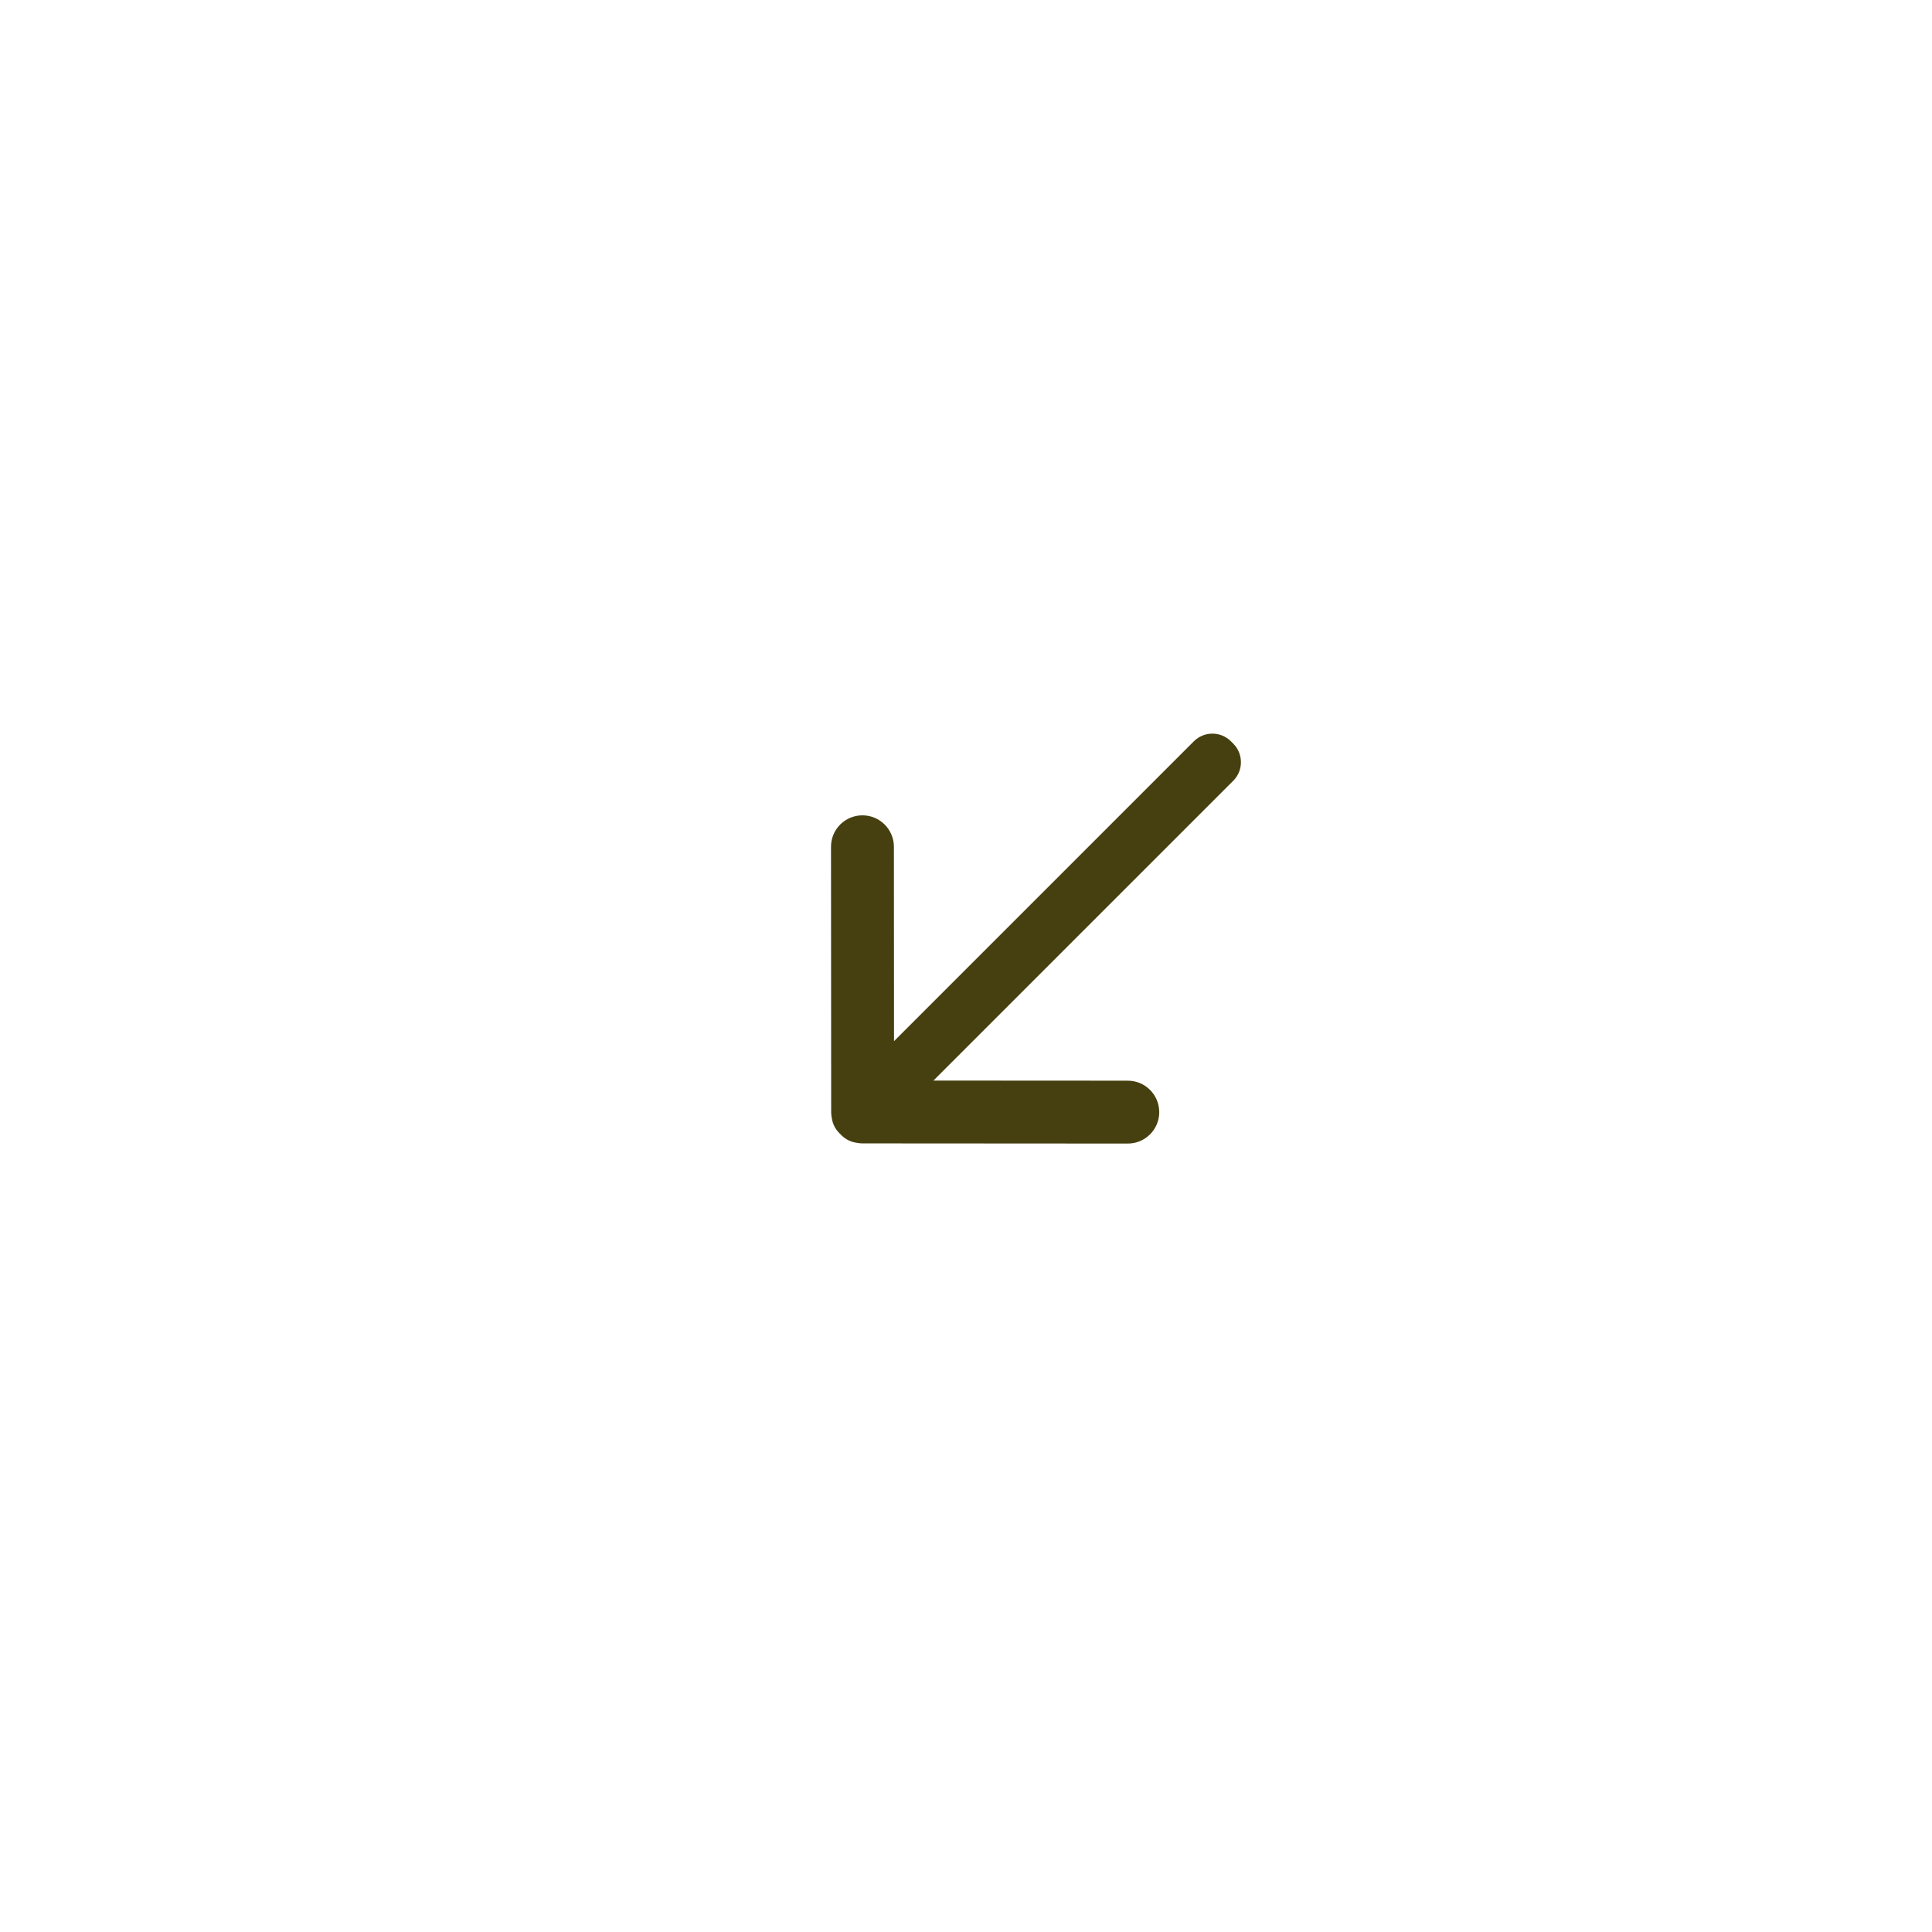
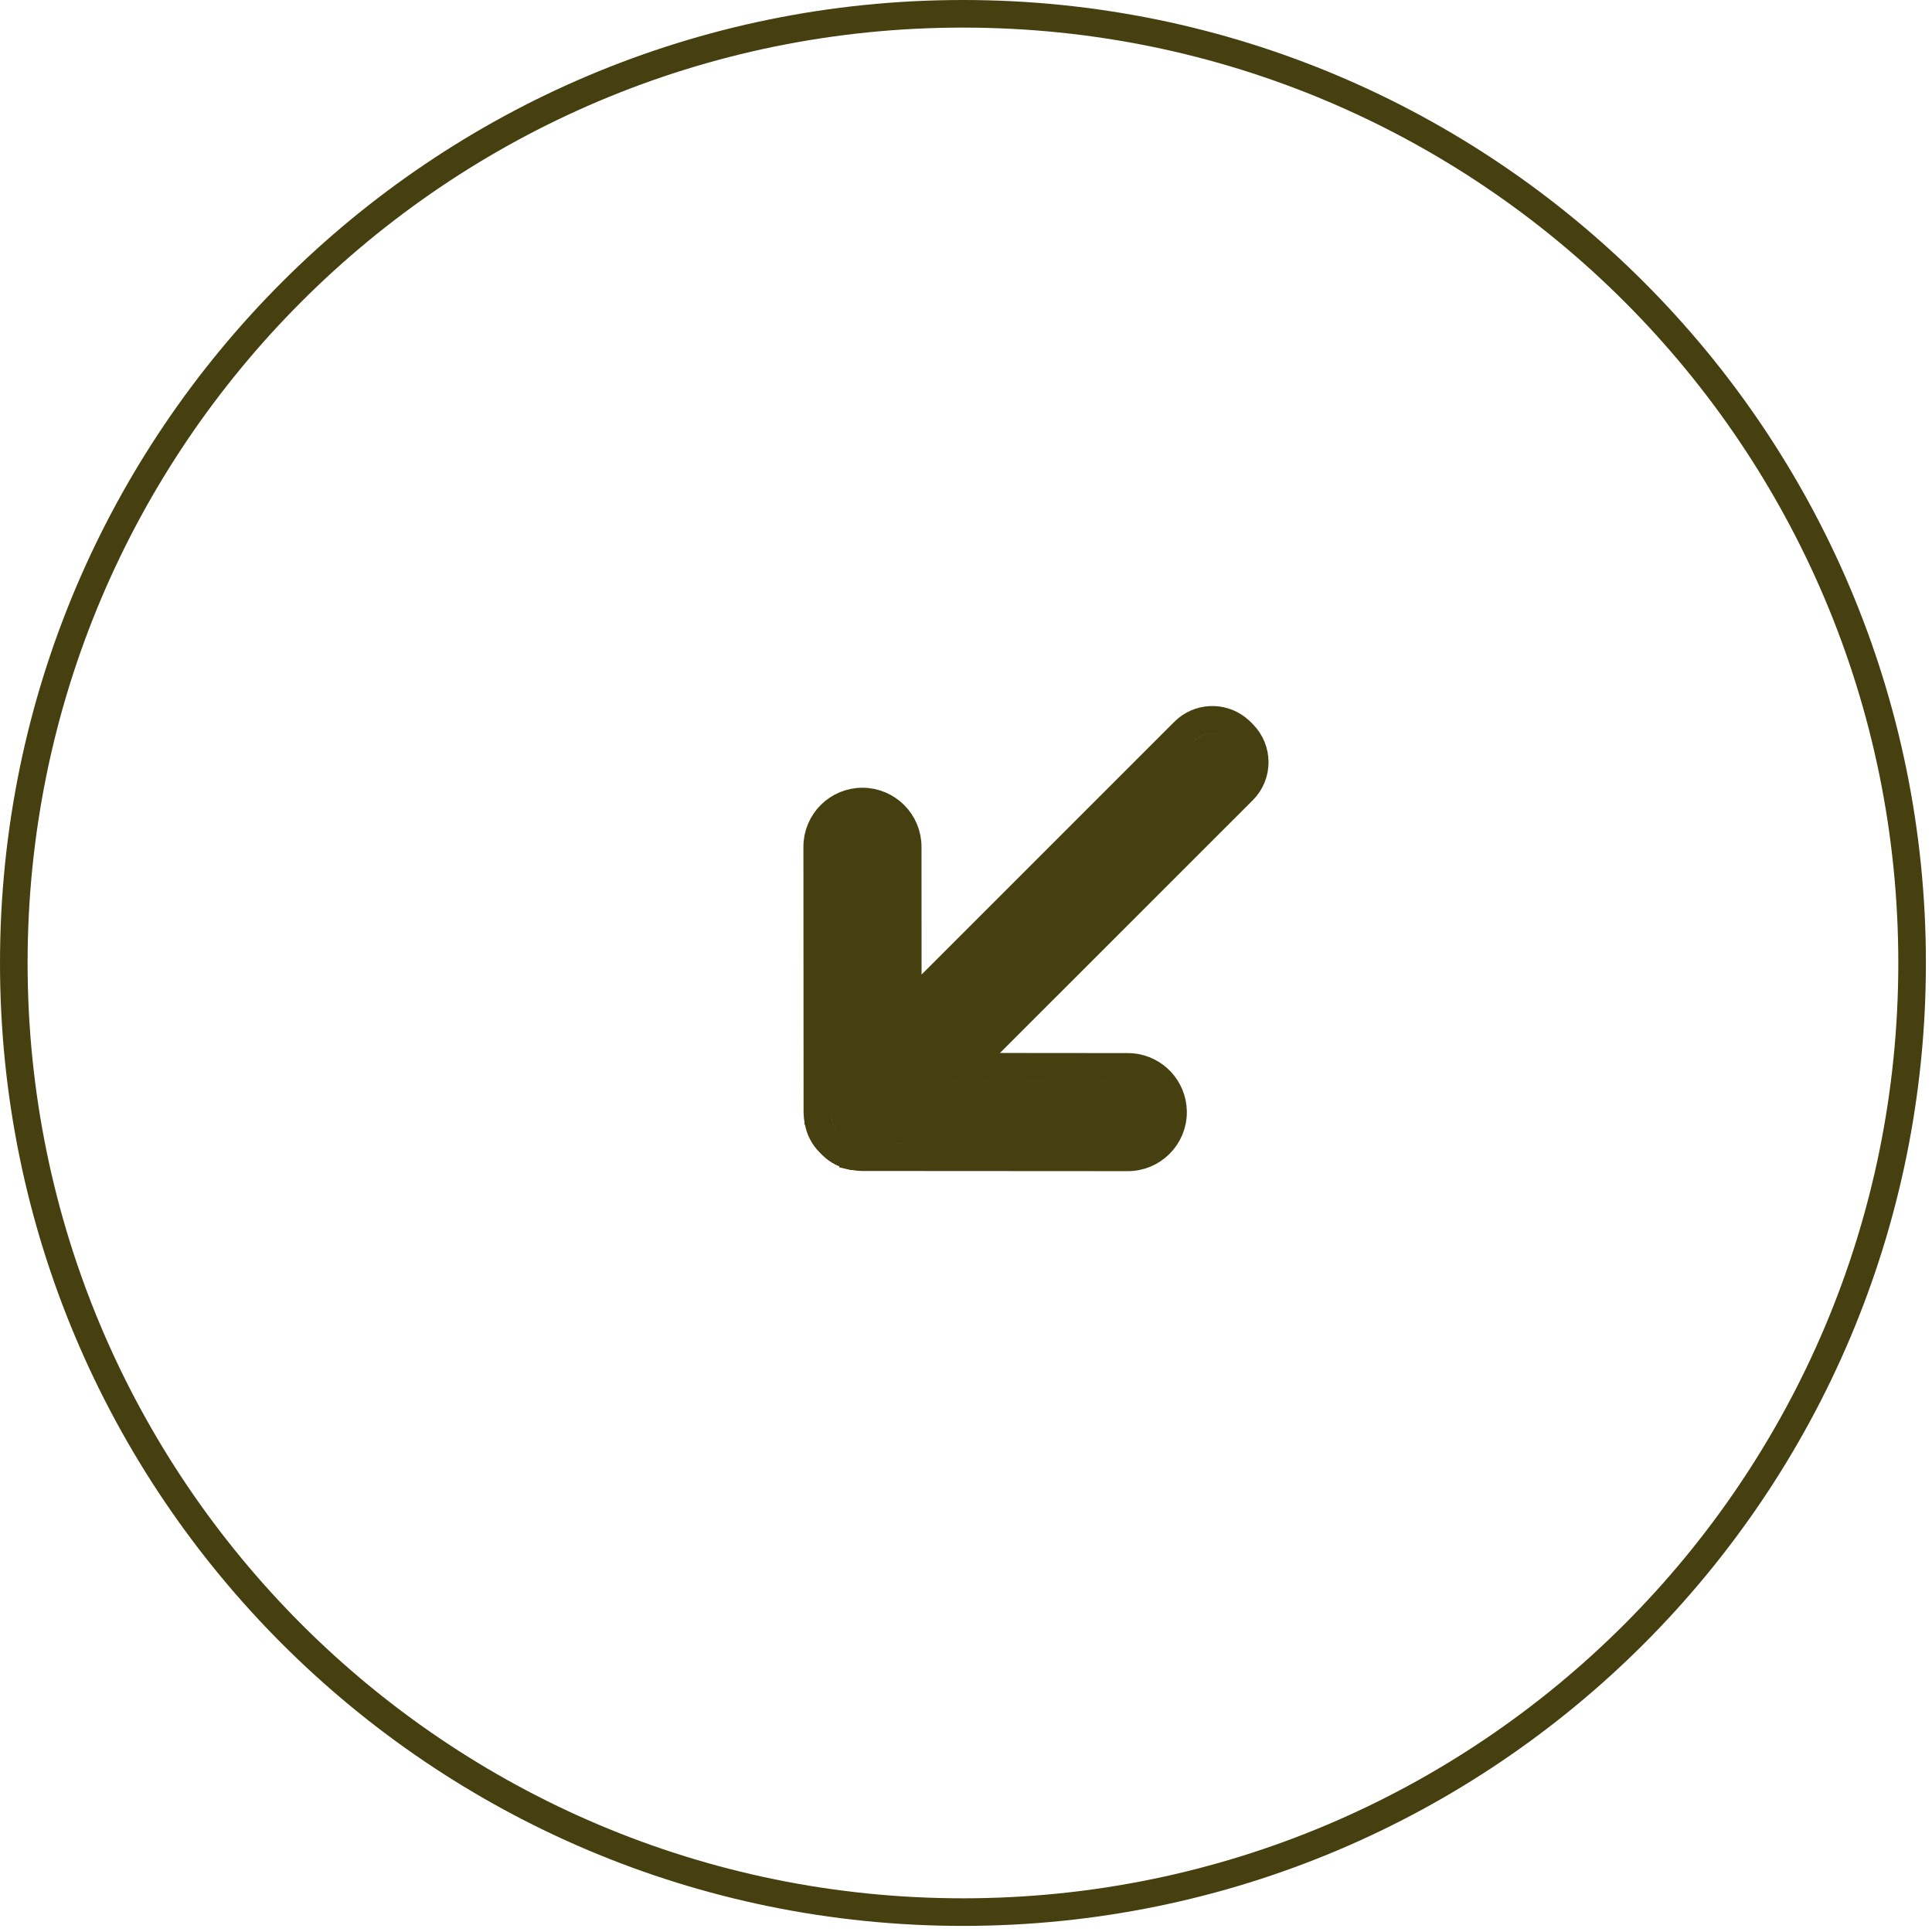
<svg xmlns="http://www.w3.org/2000/svg" width="70" height="70" viewBox="0 0 70 70" fill="none">
  <path d="M30.501 41.145C30.639 41.279 30.816 41.369 31.006 41.4L31.017 41.402L31.014 41.401C31.087 41.417 31.16 41.426 31.235 41.427L31.256 41.427L40.863 41.433C41.492 41.433 42.002 40.924 42.002 40.294L42.001 40.276C41.991 39.655 41.485 39.155 40.862 39.155L33.82 39.151L44.684 28.287C45.054 27.916 45.054 27.314 44.683 26.943L44.589 26.849C44.216 26.488 43.623 26.492 43.255 26.859L32.392 37.723L32.388 30.681C32.387 30.052 31.877 29.541 31.248 29.541C30.619 29.541 30.109 30.05 30.109 30.679L30.115 40.288L30.115 40.308C30.117 40.375 30.124 40.442 30.137 40.508L30.14 40.525L30.14 40.522C30.17 40.723 30.264 40.908 30.408 41.052L30.501 41.145Z" fill="#464010" />
+   <path d="M34.89 0.5C53.882 0.5 69.279 15.897 69.279 34.89C69.279 53.882 53.882 69.279 34.89 69.279C15.897 69.279 0.5 53.882 0.5 34.89C0.5 15.897 15.897 0.5 34.89 0.5ZM31.892 37.723L31.893 38.929L32.745 38.076L43.609 27.213C43.761 27.061 43.995 27.04 44.17 27.151L44.241 27.208L44.329 27.296C44.506 27.472 44.505 27.758 44.33 27.934L33.466 38.797L32.613 39.65H33.819L40.861 39.655C41.167 39.656 41.423 39.87 41.486 40.157L41.501 40.284L41.502 40.295H41.501C41.501 40.648 41.216 40.933 40.863 40.933L31.256 40.927H31.244C31.203 40.926 31.161 40.922 31.12 40.913L31.028 41.331L31.097 40.908L31.085 40.906C31.019 40.895 30.956 40.869 30.901 40.83L30.85 40.786L30.761 40.697C30.693 40.63 30.648 40.542 30.634 40.447V40.445L30.227 40.507L30.63 40.425L30.627 40.407L30.615 40.299V40.283L30.609 30.679C30.609 30.326 30.895 30.041 31.247 30.041H31.248C31.601 30.041 31.887 30.328 31.888 30.681L31.892 37.723ZM32.888 30.681C32.887 29.776 32.153 29.042 31.248 29.041C30.343 29.041 29.609 29.774 29.609 30.68L29.615 40.288V40.317C29.617 40.412 29.627 40.506 29.645 40.599H29.645L29.646 40.602V40.605L29.648 40.609L29.65 40.626V40.625C29.701 40.92 29.841 41.193 30.054 41.405L30.148 41.498L30.152 41.503C30.36 41.705 30.623 41.839 30.908 41.89V41.891C30.913 41.892 30.919 41.892 30.924 41.894H30.927L30.938 41.895V41.895C31.032 41.913 31.129 41.925 31.226 41.927H31.255L40.862 41.933C41.768 41.933 42.502 41.2 42.502 40.294L42.501 40.29V40.268L42.49 40.102C42.394 39.287 41.702 38.656 40.862 38.655L35.025 38.65L45.037 28.641C45.604 28.074 45.602 27.155 45.036 26.589L44.937 26.489L44.826 26.393C44.257 25.943 43.428 25.979 42.902 26.505L32.891 36.516L32.888 30.681Z" stroke="#464010" />
</svg>
